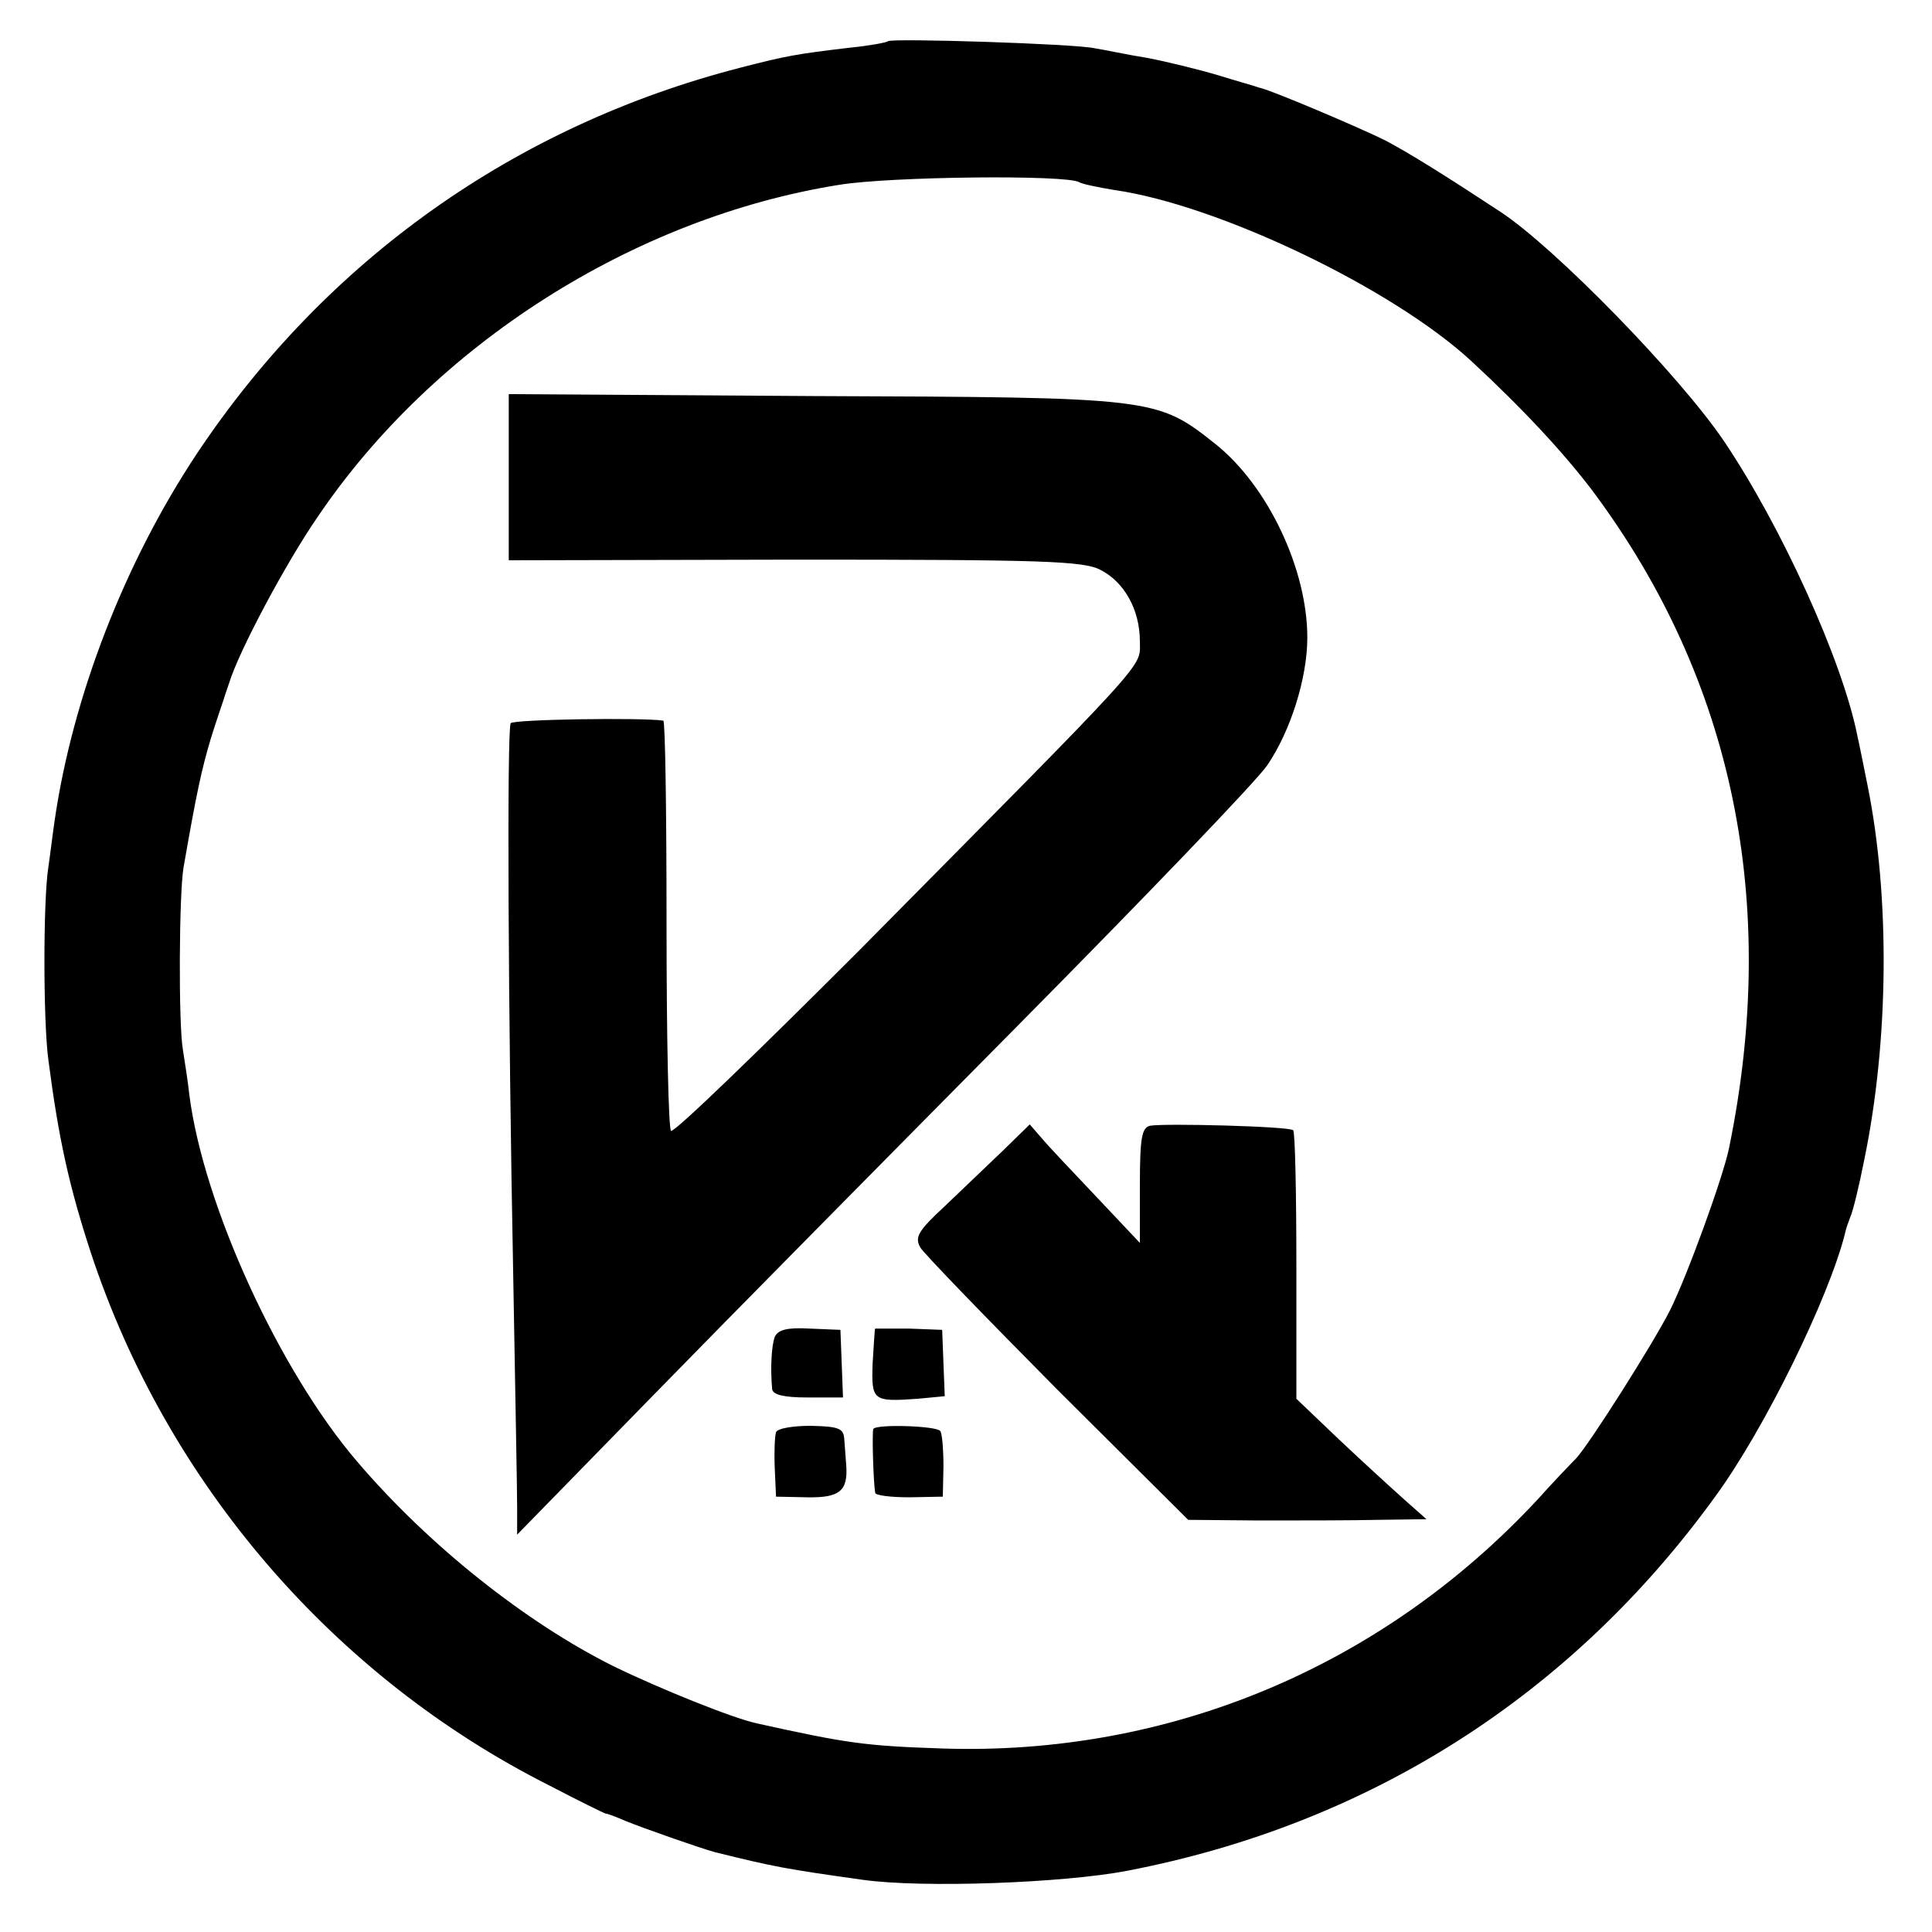
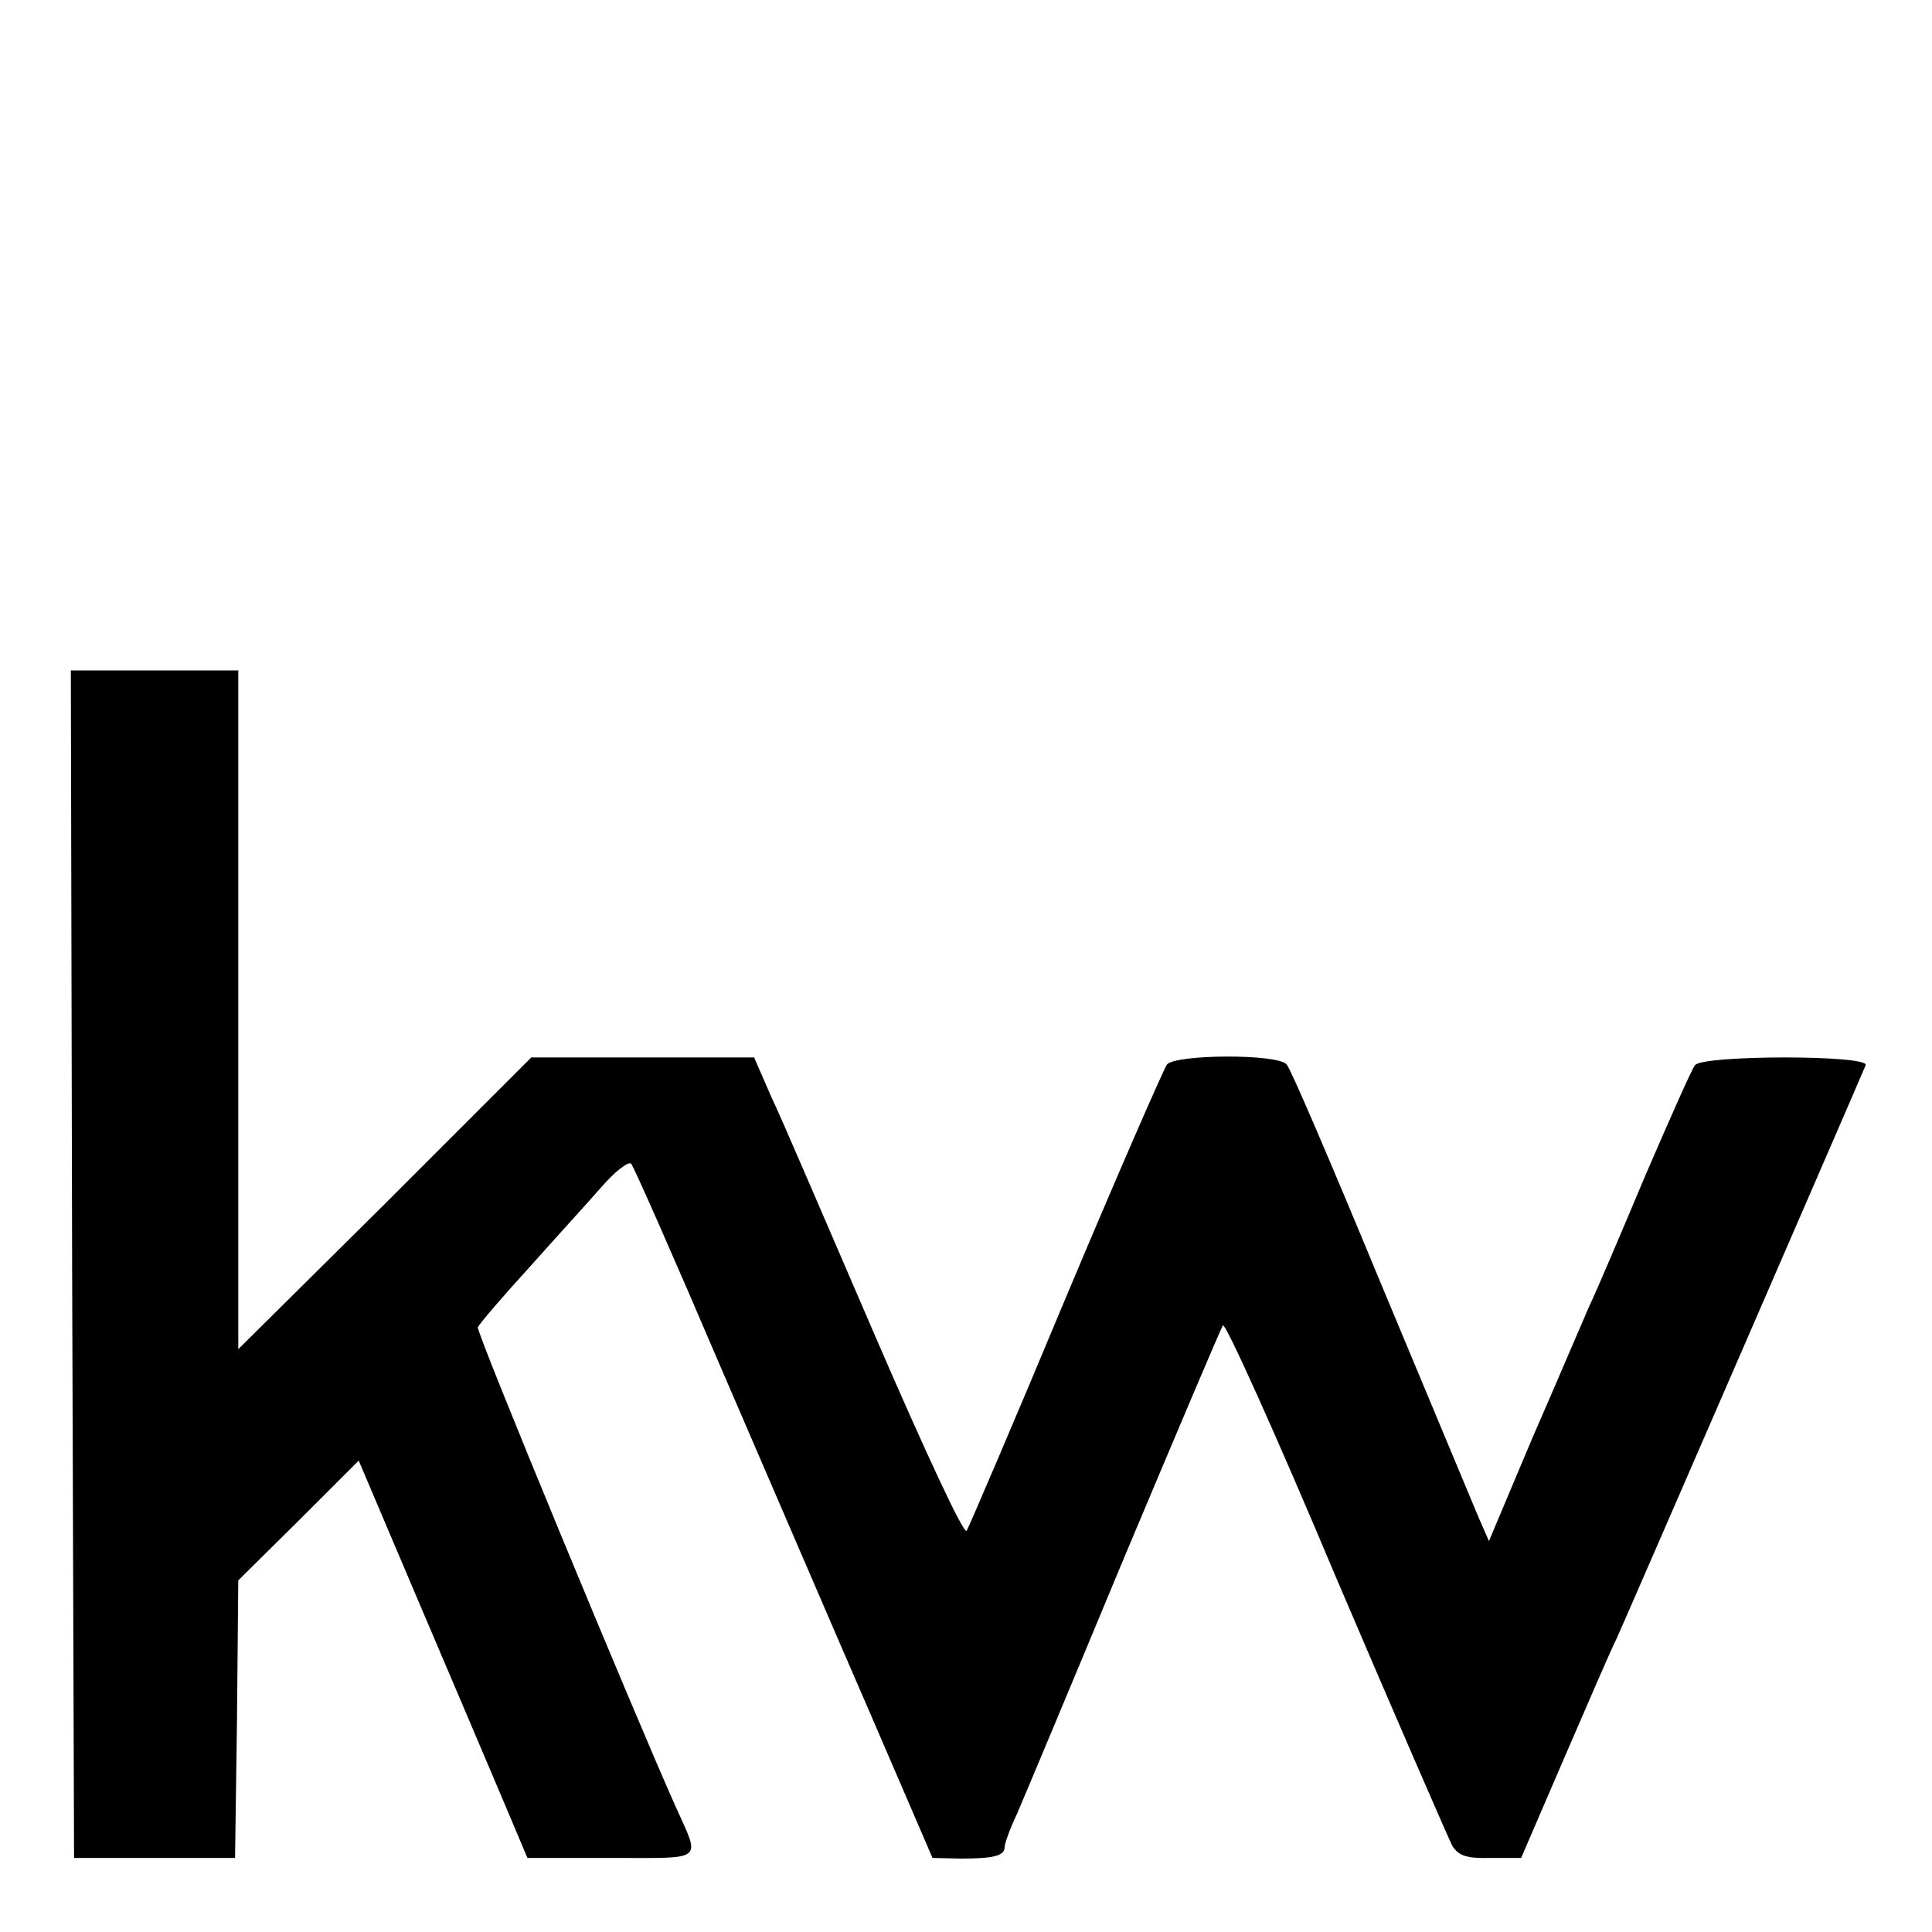
<svg xmlns="http://www.w3.org/2000/svg" version="1.0" width="300pt" height="300pt" viewBox="0 0 300 300" preserveAspectRatio="xMidYMid meet">
  <g transform="translate(0,300) scale(0.1,-0.1)" fill="#000000" stroke="none">
-     <path d="M1379 2936 c-2 -2 -29 -7 -59 -10 -85 -10 -100 -13 -170 -31 -350 -90 -644 -299 -844 -599 -113 -170 -193 -378 -221 -569 -3 -20 -7 -54 -10 -74 -8 -52 -8 -237 0 -298 16 -123 32 -196 66 -300 118 -358 377 -659 713 -828 44 -23 83 -42 86 -43 3 0 16 -5 30 -11 29 -12 118 -43 140 -49 93 -23 109 -26 230 -43 93 -13 311 -5 410 14 375 72 690 272 914 582 76 104 176 308 201 408 1 6 5 17 8 25 4 8 14 49 22 90 38 184 40 407 5 580 -6 30 -13 65 -16 78 -23 116 -118 325 -207 457 -69 102 -262 300 -347 356 -82 54 -141 91 -179 111 -38 19 -179 79 -196 82 -5 2 -34 10 -63 19 -30 9 -79 21 -110 27 -32 5 -68 13 -82 15 -29 7 -316 16 -321 11z m297 -219 c5 -3 30 -8 54 -12 162 -23 433 -153 555 -266 80 -74 145 -144 190 -204 216 -291 288 -636 210 -1017 -9 -45 -65 -199 -92 -253 -27 -53 -126 -209 -146 -230 -7 -7 -34 -35 -60 -64 -242 -260 -573 -398 -925 -386 -119 4 -147 8 -287 39 -37 8 -149 53 -223 89 -136 68 -286 187 -397 317 -121 141 -239 398 -261 570 -2 19 -7 51 -10 70 -7 40 -6 242 1 283 20 115 28 152 42 199 9 29 18 55 19 58 1 3 5 16 10 30 15 49 88 186 137 257 181 268 491 465 810 516 79 13 354 16 373 4z" />
-     <path d="M790 2259 l0 -129 445 1 c383 0 448 -2 474 -16 37 -19 61 -62 61 -111 0 -42 22 -17 -437 -481 -156 -156 -286 -282 -291 -279 -4 2 -7 146 -7 320 0 174 -2 316 -5 317 -34 5 -233 2 -237 -4 -6 -10 -4 -453 4 -862 3 -171 6 -330 6 -354 l0 -44 209 214 c115 118 371 377 568 576 197 199 372 381 388 405 36 53 62 135 62 198 0 106 -61 235 -142 300 -92 73 -94 73 -625 75 l-473 3 0 -129z" />
-     <path d="M1786 1252 c-13 -3 -16 -18 -16 -93 l0 -89 -66 70 c-36 38 -75 79 -85 91 l-20 23 -42 -41 c-23 -22 -64 -61 -90 -86 -41 -38 -47 -48 -38 -64 6 -10 102 -109 213 -221 l203 -202 110 -1 c61 0 144 0 185 1 l75 1 -35 31 c-19 17 -65 59 -101 93 l-66 63 0 206 c0 114 -2 209 -5 211 -6 6 -198 11 -222 7z" />
-     <path d="M1203 924 c-5 -14 -7 -48 -4 -81 1 -9 19 -13 55 -13 l55 0 -2 53 -2 52 -48 2 c-35 2 -49 -2 -54 -13z" />
-     <path d="M1359 937 c-1 -1 -2 -25 -4 -54 -2 -58 0 -60 70 -55 l42 4 -2 51 -2 52 -52 2 c-28 0 -51 0 -52 0z" />
-     <path d="M1205 776 c-2 -6 -3 -31 -2 -55 l2 -45 48 -1 c51 -1 64 10 61 50 -1 11 -2 29 -3 40 -1 17 -8 20 -52 21 -28 0 -52 -4 -54 -10z" />
-     <path d="M1356 781 c-2 -6 0 -81 3 -99 0 -4 24 -7 53 -7 l52 1 1 47 c0 26 -2 51 -5 55 -6 8 -100 11 -104 3z" />
+     <path d="M112 1037 l3 -922 125 0 125 0 3 215 2 216 94 93 93 93 93 -219 c51 -120 110 -258 131 -308 l38 -90 130 0 c147 0 139 -7 100 80 -64 143 -310 737 -307 744 2 5 37 46 79 92 41 46 93 103 114 127 21 24 41 39 45 35 4 -4 67 -147 140 -318 74 -171 177 -411 231 -535 l97 -225 44 -1 c50 0 68 4 68 18 0 5 8 28 19 51 10 23 85 202 166 397 82 195 151 358 154 362 4 4 83 -171 175 -390 93 -218 175 -406 181 -418 10 -16 23 -20 60 -19 l47 0 69 160 c38 88 73 169 79 180 8 17 375 862 387 891 6 16 -253 16 -265 0 -5 -6 -39 -83 -77 -171 -37 -88 -76 -180 -88 -205 -11 -25 -50 -117 -88 -204 l-67 -159 -17 39 c-9 21 -77 185 -152 364 -74 179 -139 331 -145 337 -13 17 -173 16 -186 0 -5 -7 -76 -169 -157 -362 -80 -192 -150 -355 -154 -362 -4 -7 -64 122 -141 300 -74 171 -146 340 -162 373 l-27 62 -173 0 -173 0 -227 -227 -228 -226 0 527 0 527 -130 0 -130 0 2 -922z" />
  </g>
</svg>
